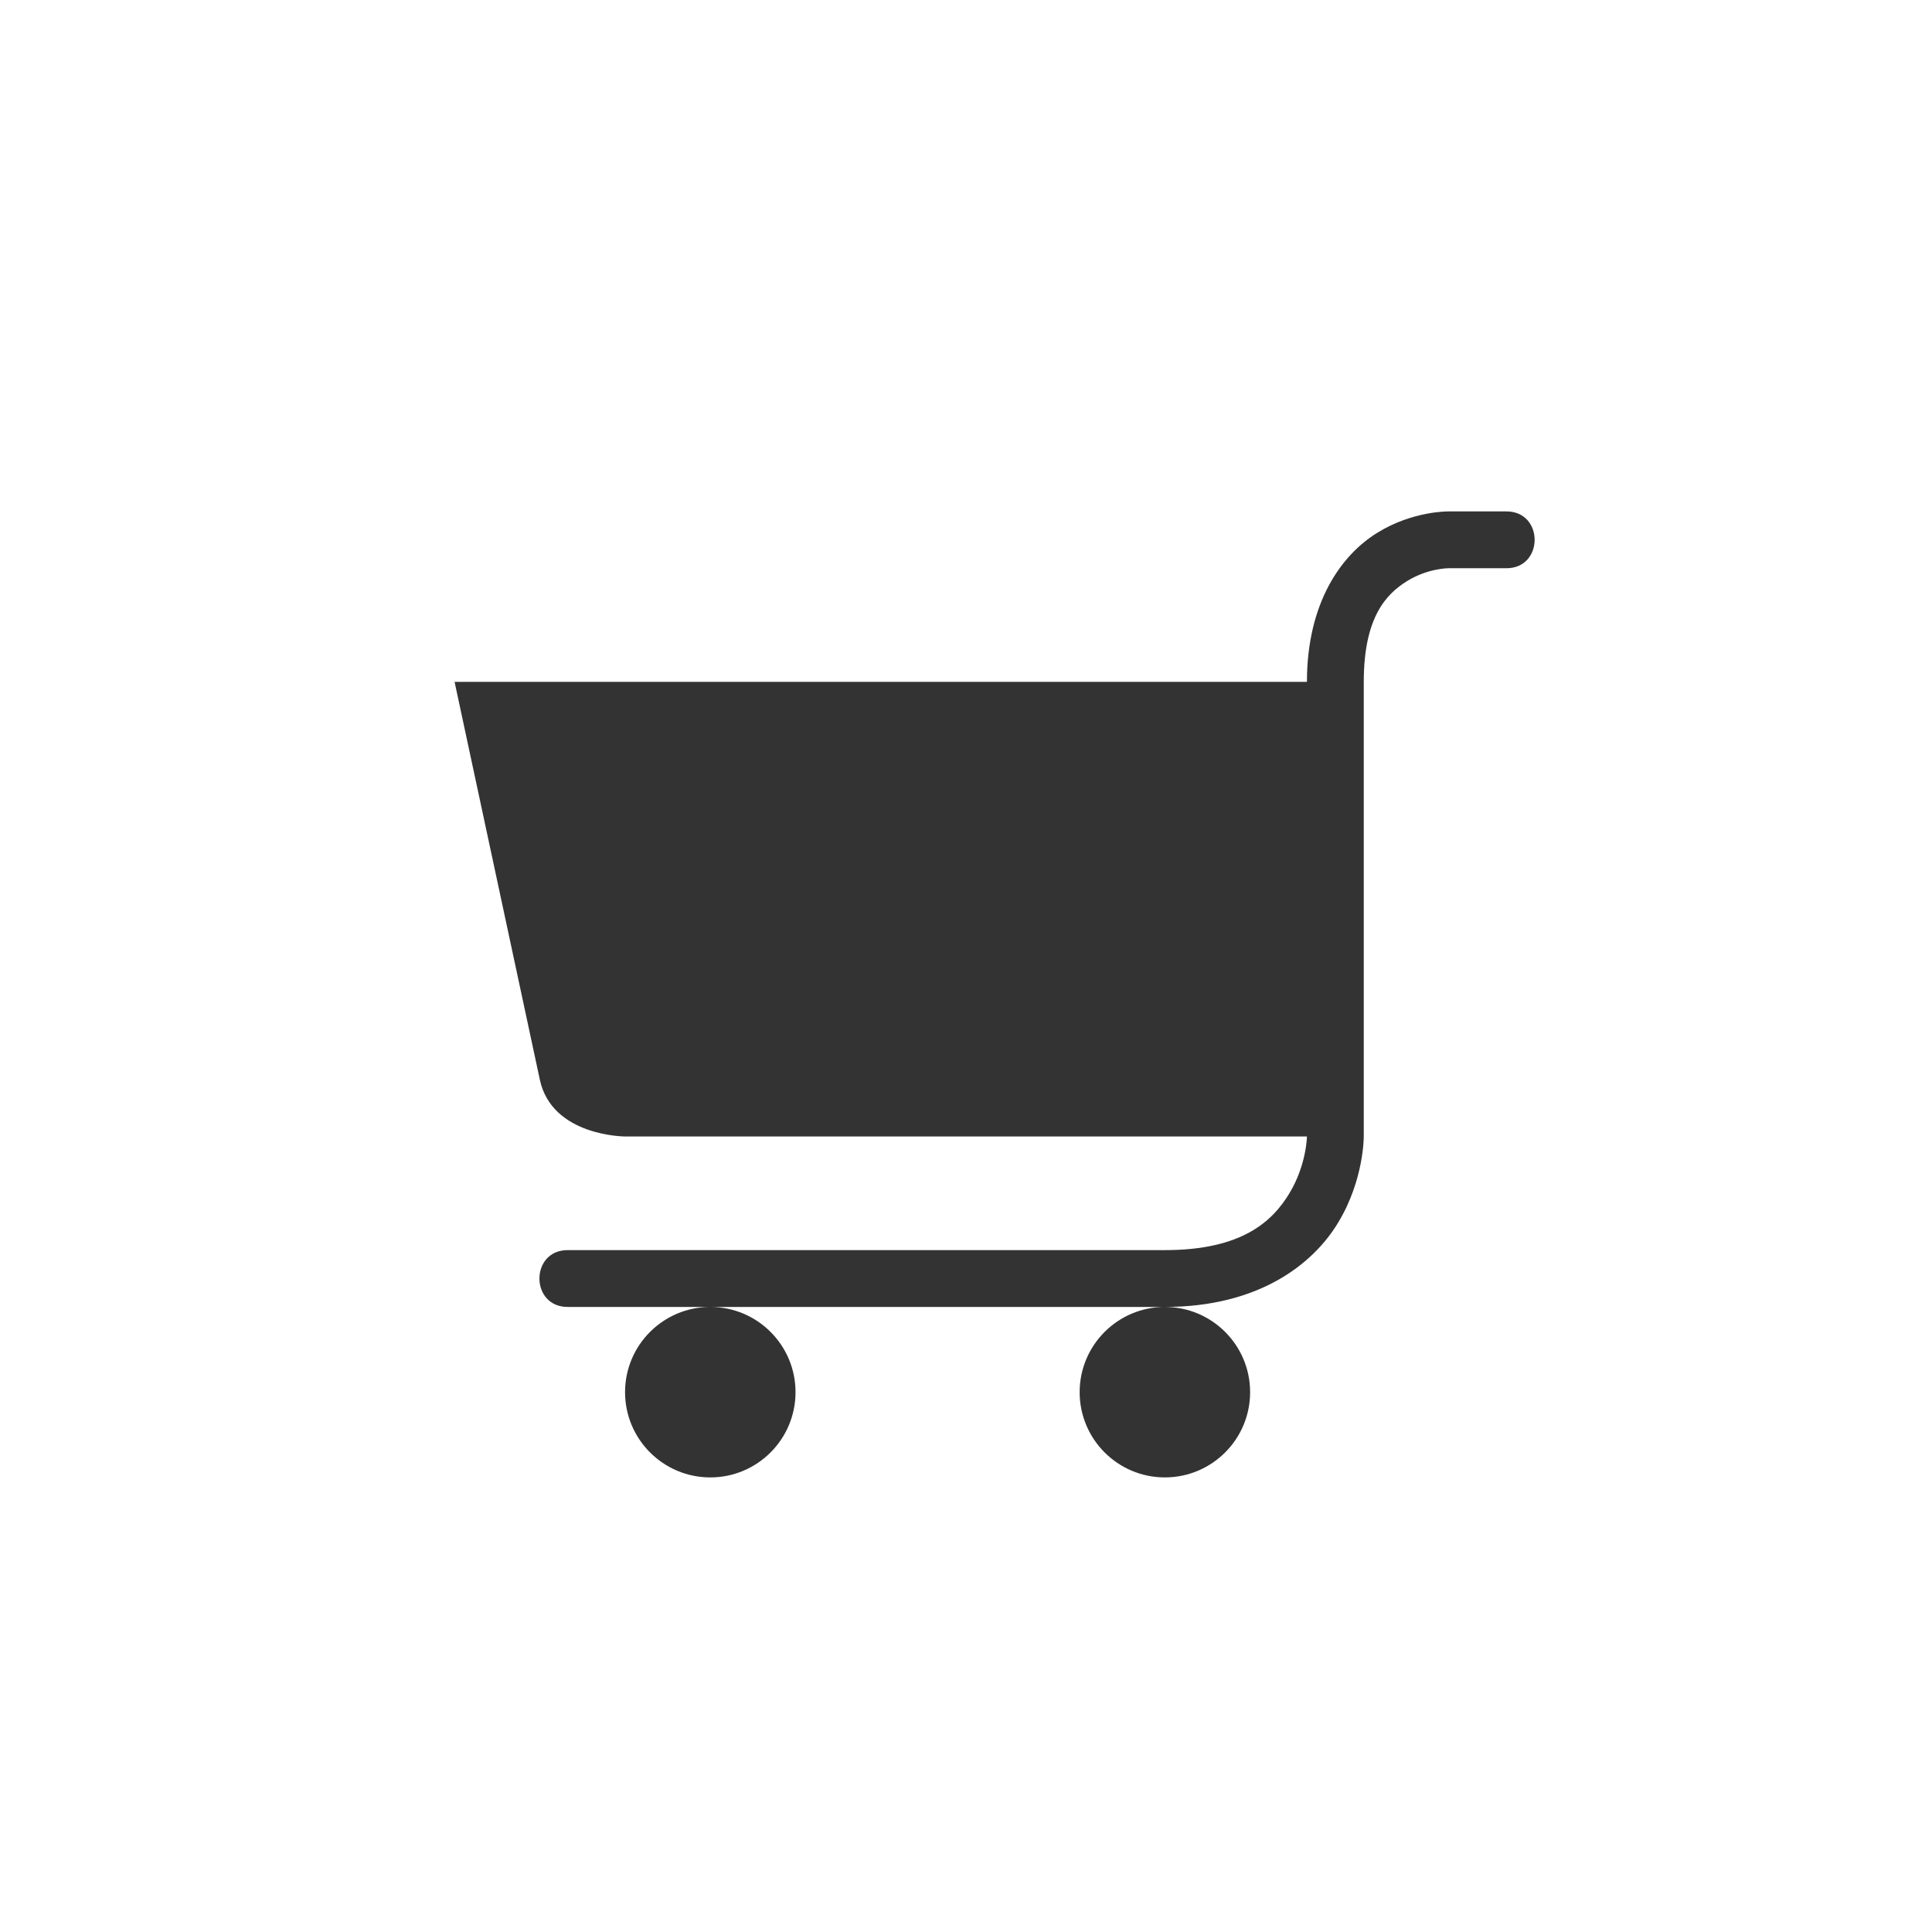
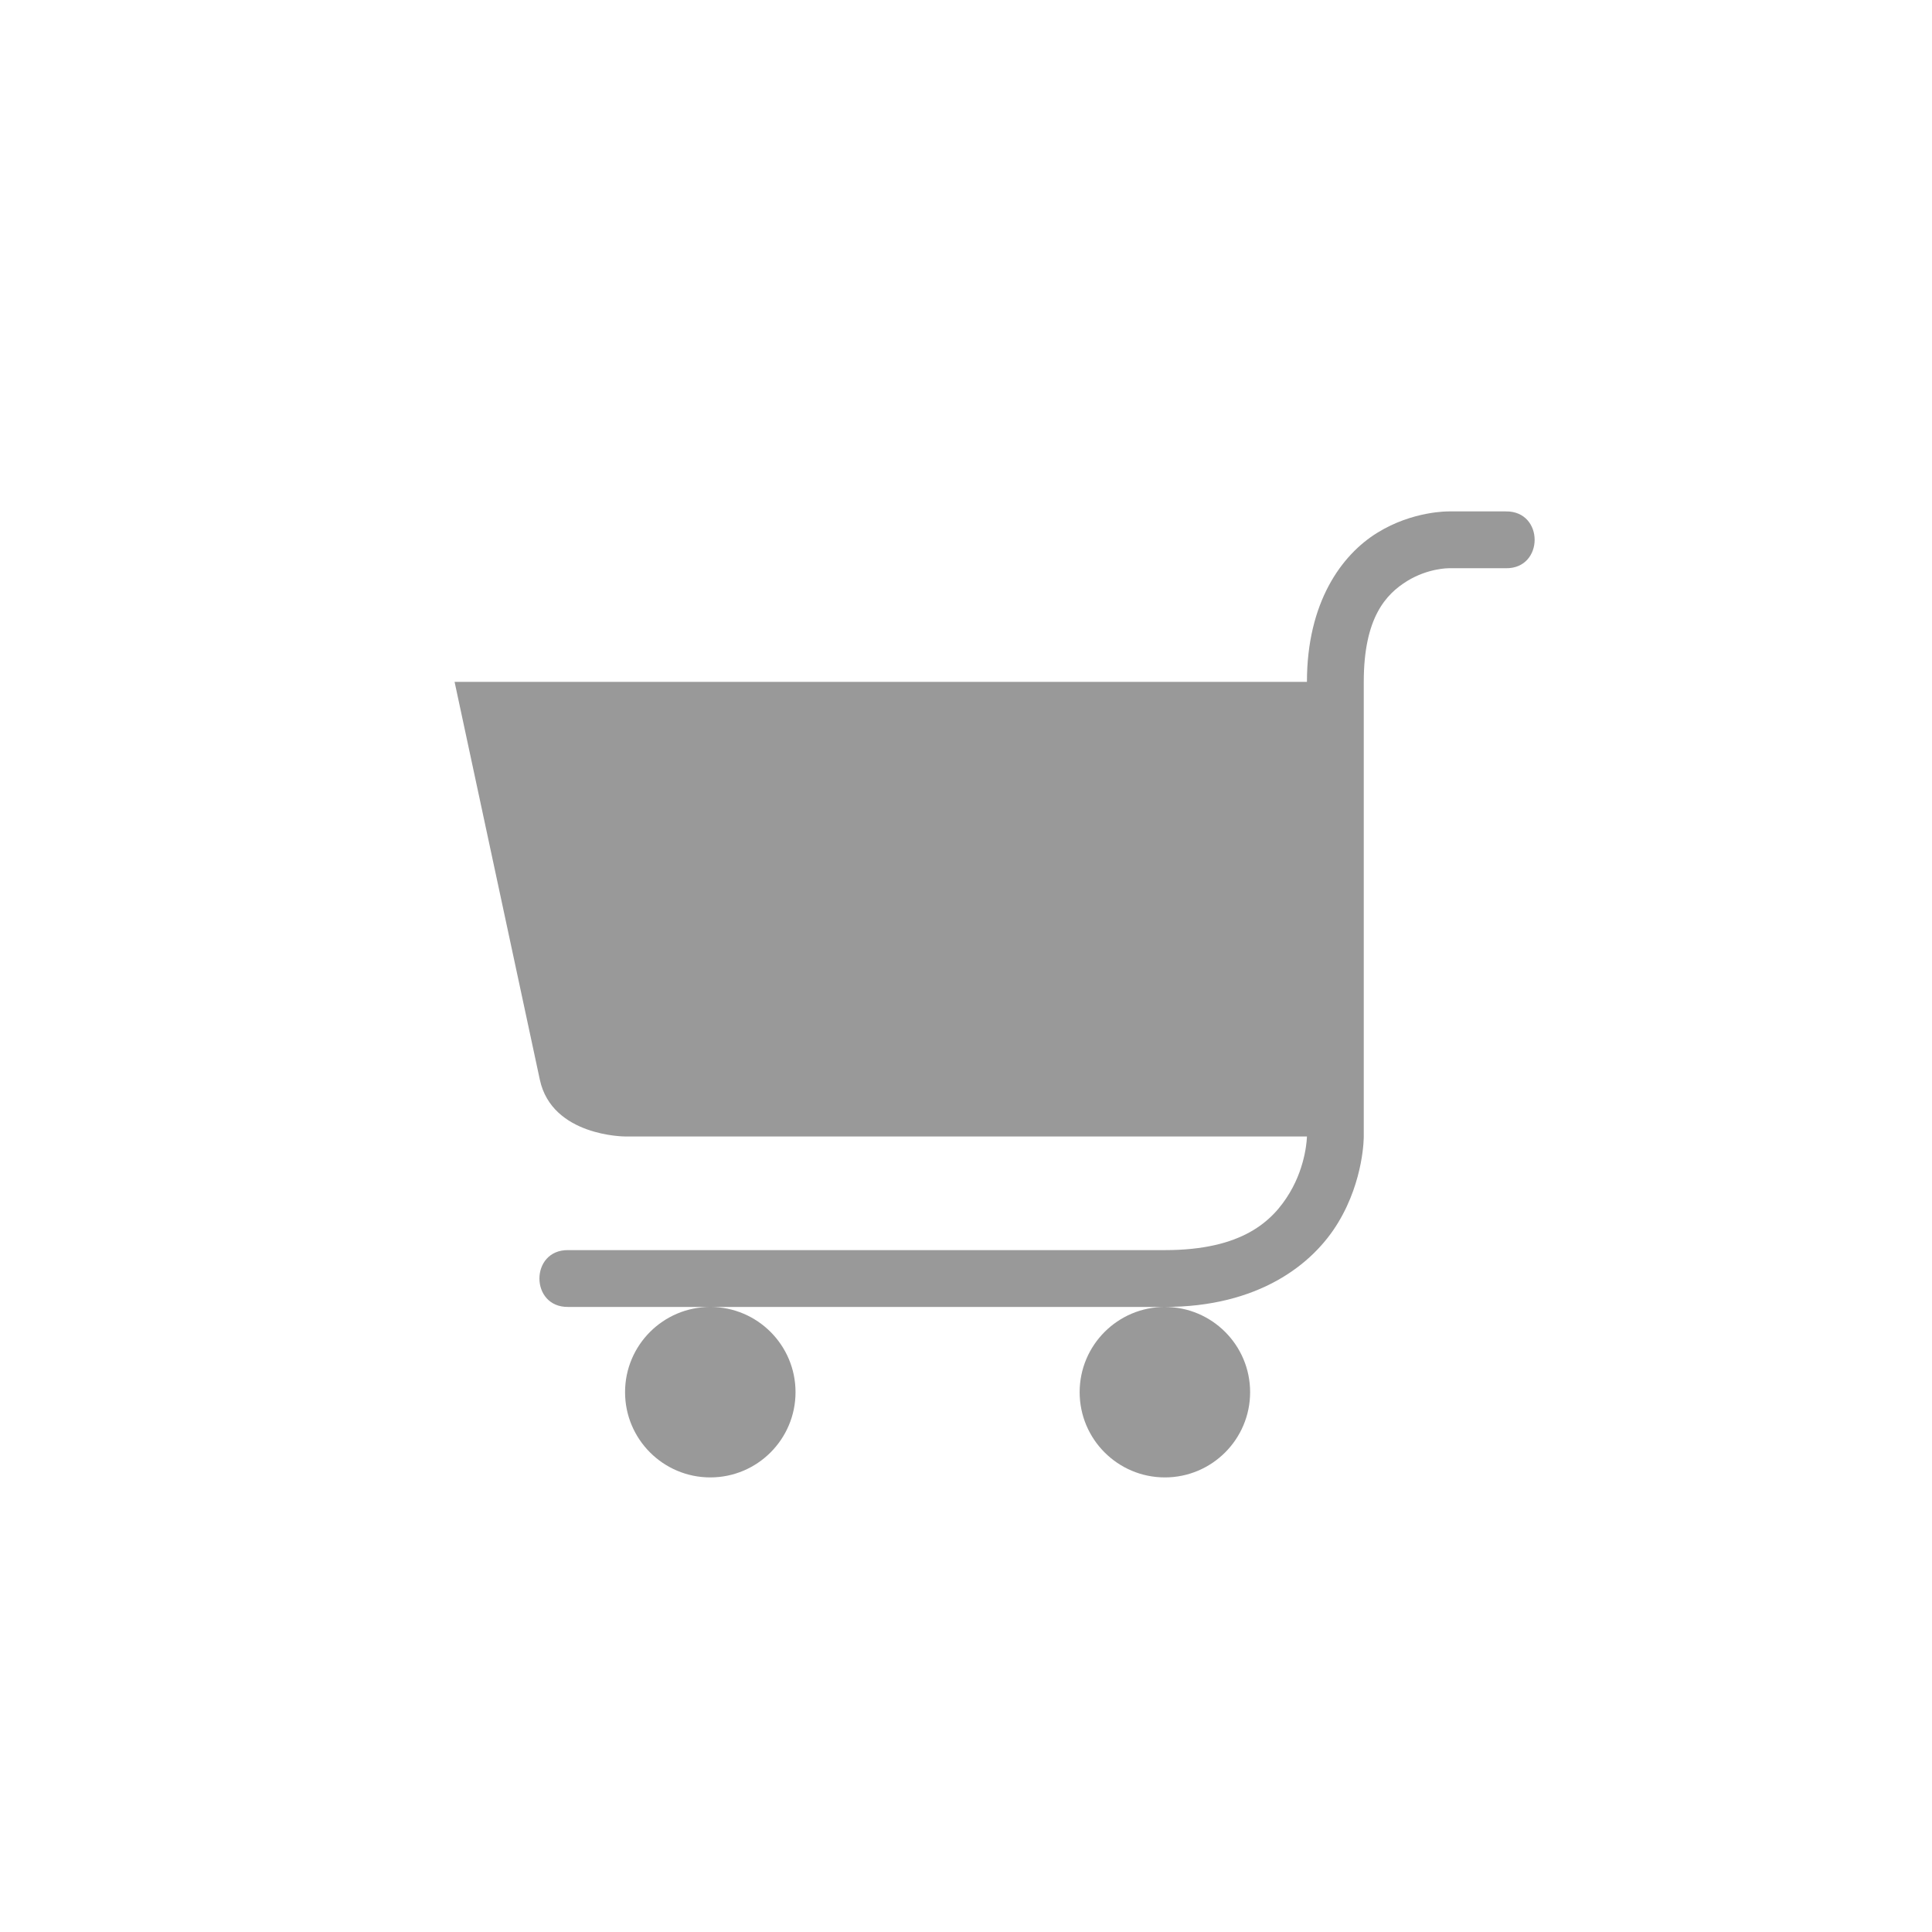
<svg xmlns="http://www.w3.org/2000/svg" viewBox="0 0 17 17" height="17" width="17">
  <rect fill="none" x="0" y="0" width="17" height="17" />
-   <path fill="#333" transform="translate(3 3)" d="M9.75,1.5C9.746,1.5,9.432,1.494,9.119,1.688C8.804,1.882,8.5,2.301,8.5,3H8.254H1l0.75,3.5  C1.857,7,2.5,7,2.5,7h6c0,0-0.003,0.247-0.152,0.496S7.931,8,7.25,8H2C1.662,7.995,1.662,8.505,2,8.5h1.25h4  c0.819,0,1.302-0.37,1.527-0.746C9.003,7.378,9,7,9,7V3c0-0.567,0.196-0.772,0.381-0.887  C9.566,1.999,9.746,2,9.746,2C9.747,2,9.749,2,9.75,2h0.5c0.338,0.005,0.338-0.505,0-0.5H9.754H9.75z M7.25,8.5  C6.836,8.5,6.5,8.836,6.5,9.25S6.836,10,7.25,10S8,9.664,8,9.25S7.664,8.5,7.25,8.5z M3.25,8.5C2.836,8.5,2.5,8.836,2.5,9.25  S2.836,10,3.25,10S4,9.664,4,9.25S3.664,8.5,3.25,8.5z" />
+   <path fill="#999" transform="translate(3 3)" d="M9.75,1.5C9.746,1.5,9.432,1.494,9.119,1.688C8.804,1.882,8.5,2.301,8.5,3H8.254H1l0.75,3.5  C1.857,7,2.5,7,2.5,7h6c0,0-0.003,0.247-0.152,0.496S7.931,8,7.25,8H2C1.662,7.995,1.662,8.505,2,8.5h1.25h4  c0.819,0,1.302-0.37,1.527-0.746C9.003,7.378,9,7,9,7V3c0-0.567,0.196-0.772,0.381-0.887  C9.566,1.999,9.746,2,9.746,2C9.747,2,9.749,2,9.75,2h0.5c0.338,0.005,0.338-0.505,0-0.5H9.754H9.75z M7.25,8.5  C6.836,8.5,6.5,8.836,6.5,9.25S6.836,10,7.25,10S8,9.664,8,9.25S7.664,8.5,7.25,8.5z M3.25,8.5C2.836,8.5,2.5,8.836,2.5,9.25  S2.836,10,3.25,10S4,9.664,4,9.25S3.664,8.5,3.25,8.5z" />
</svg>
